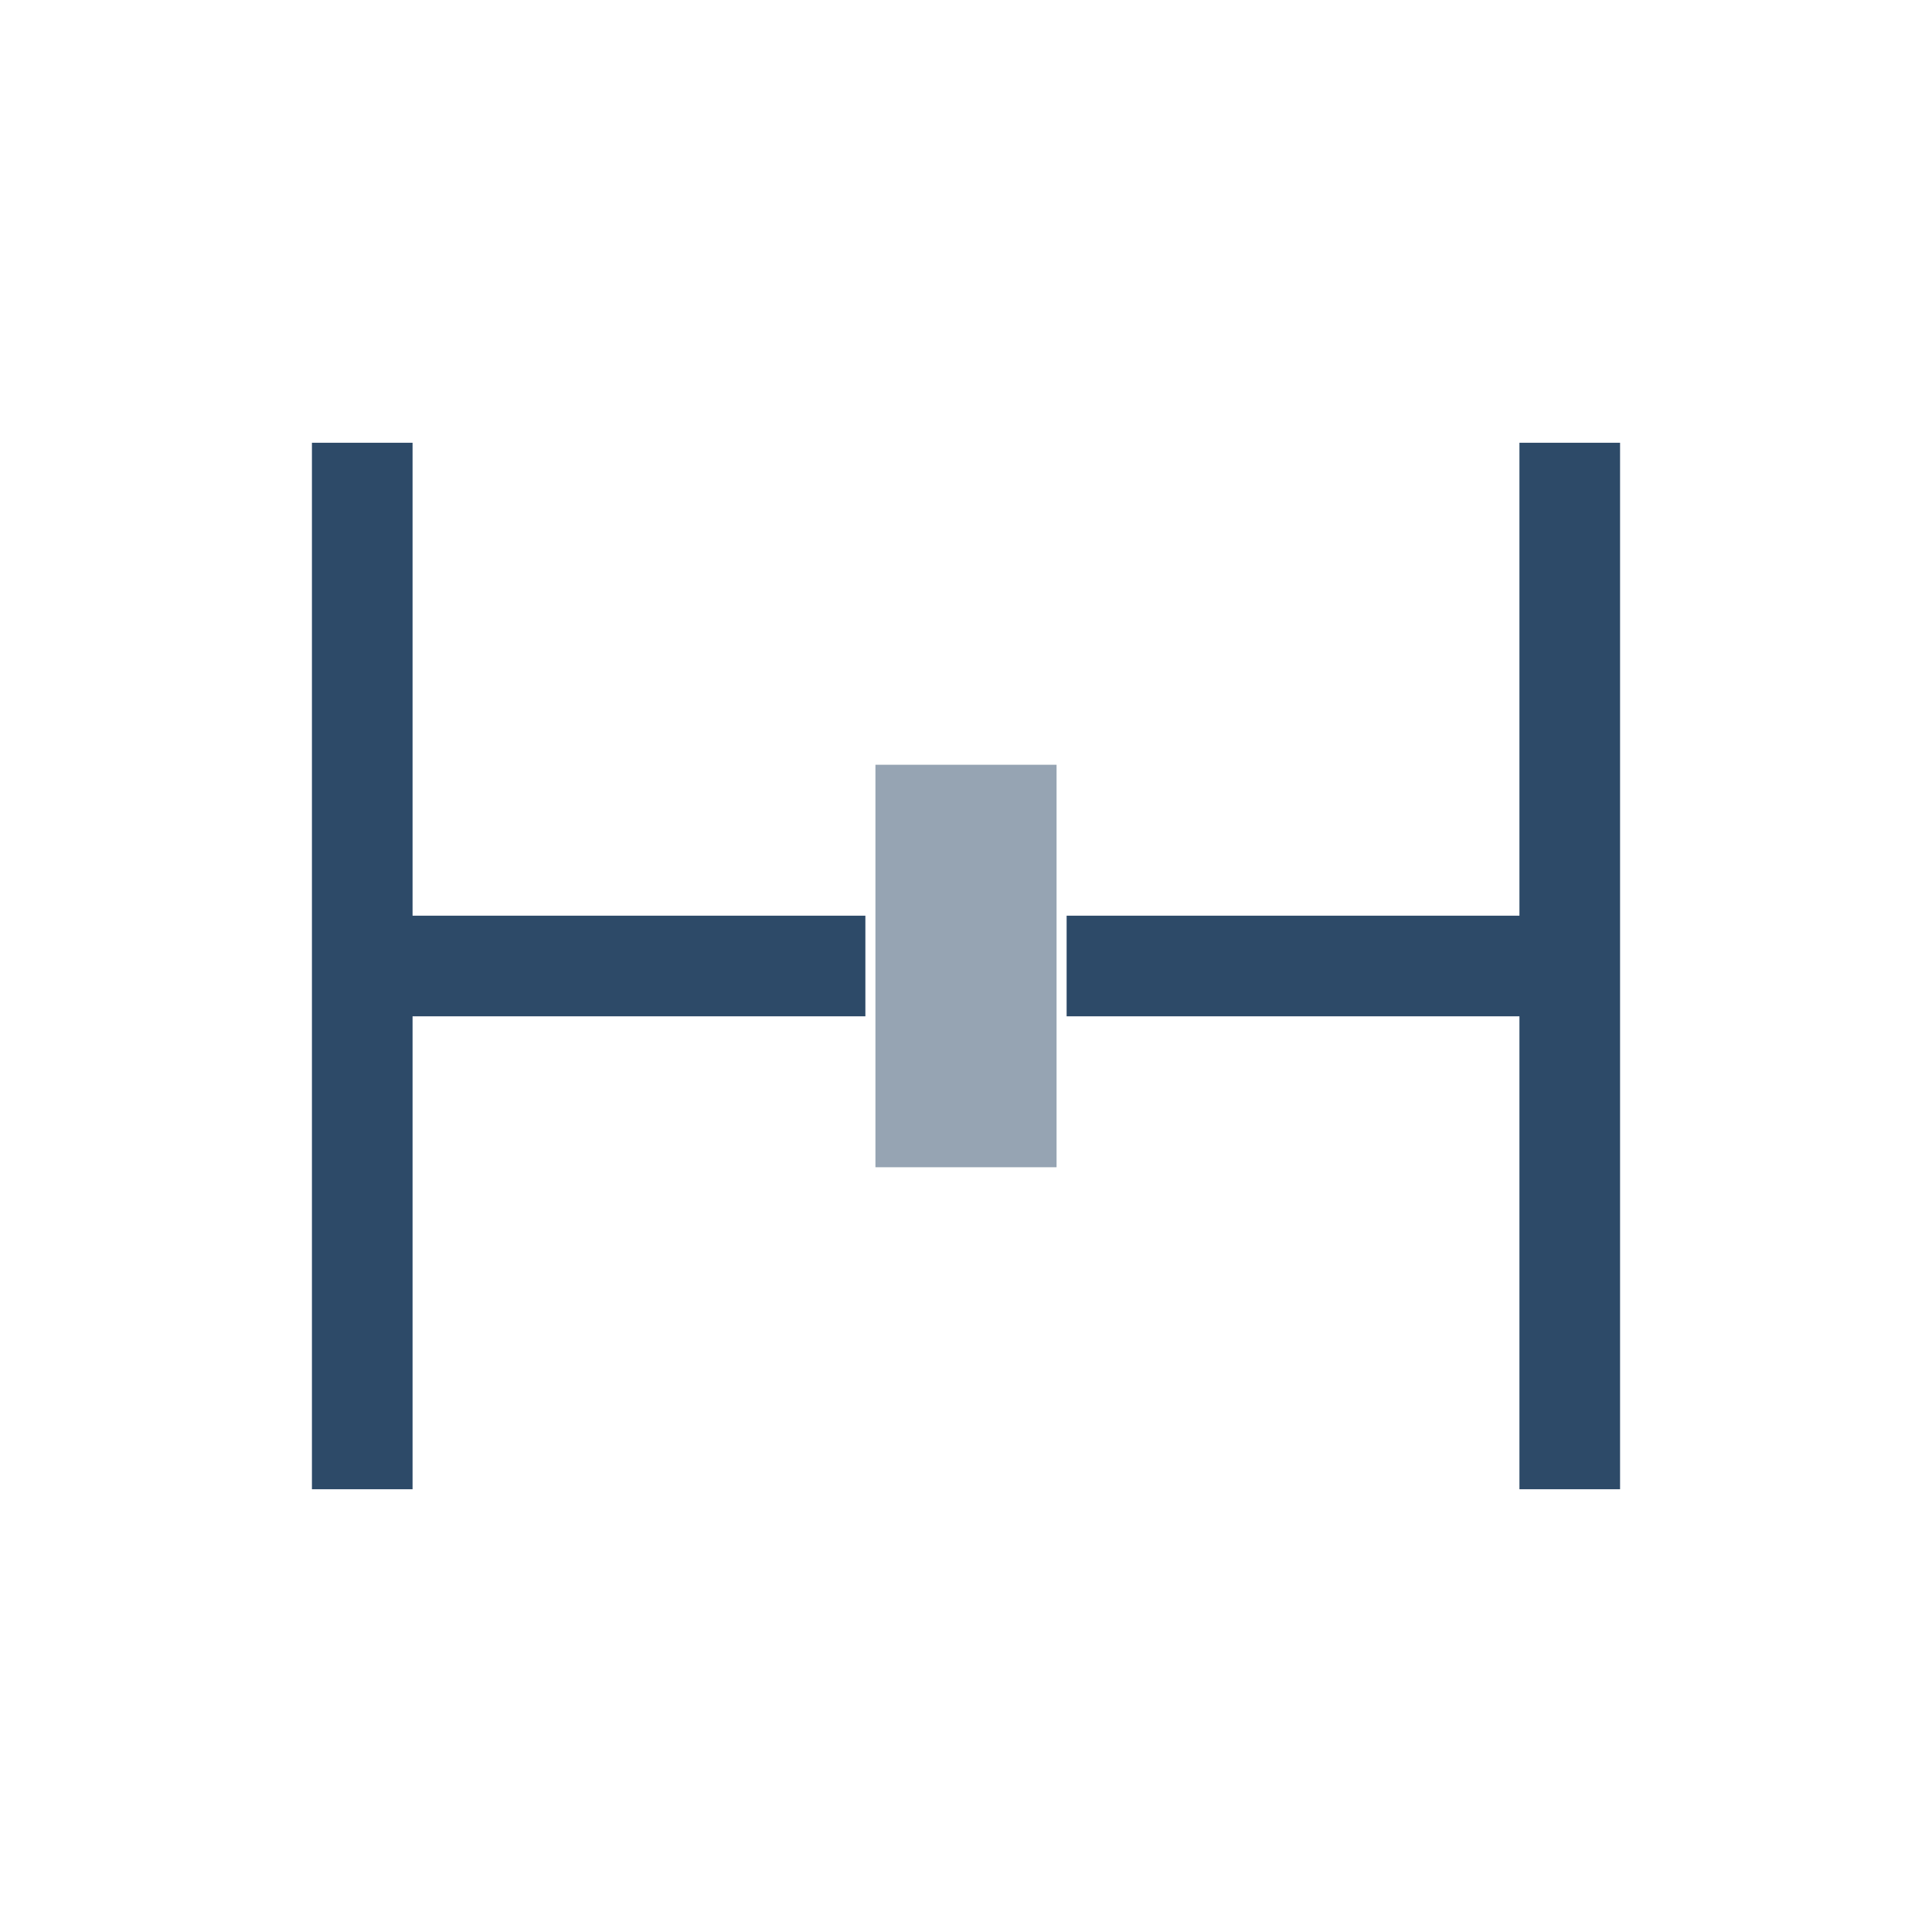
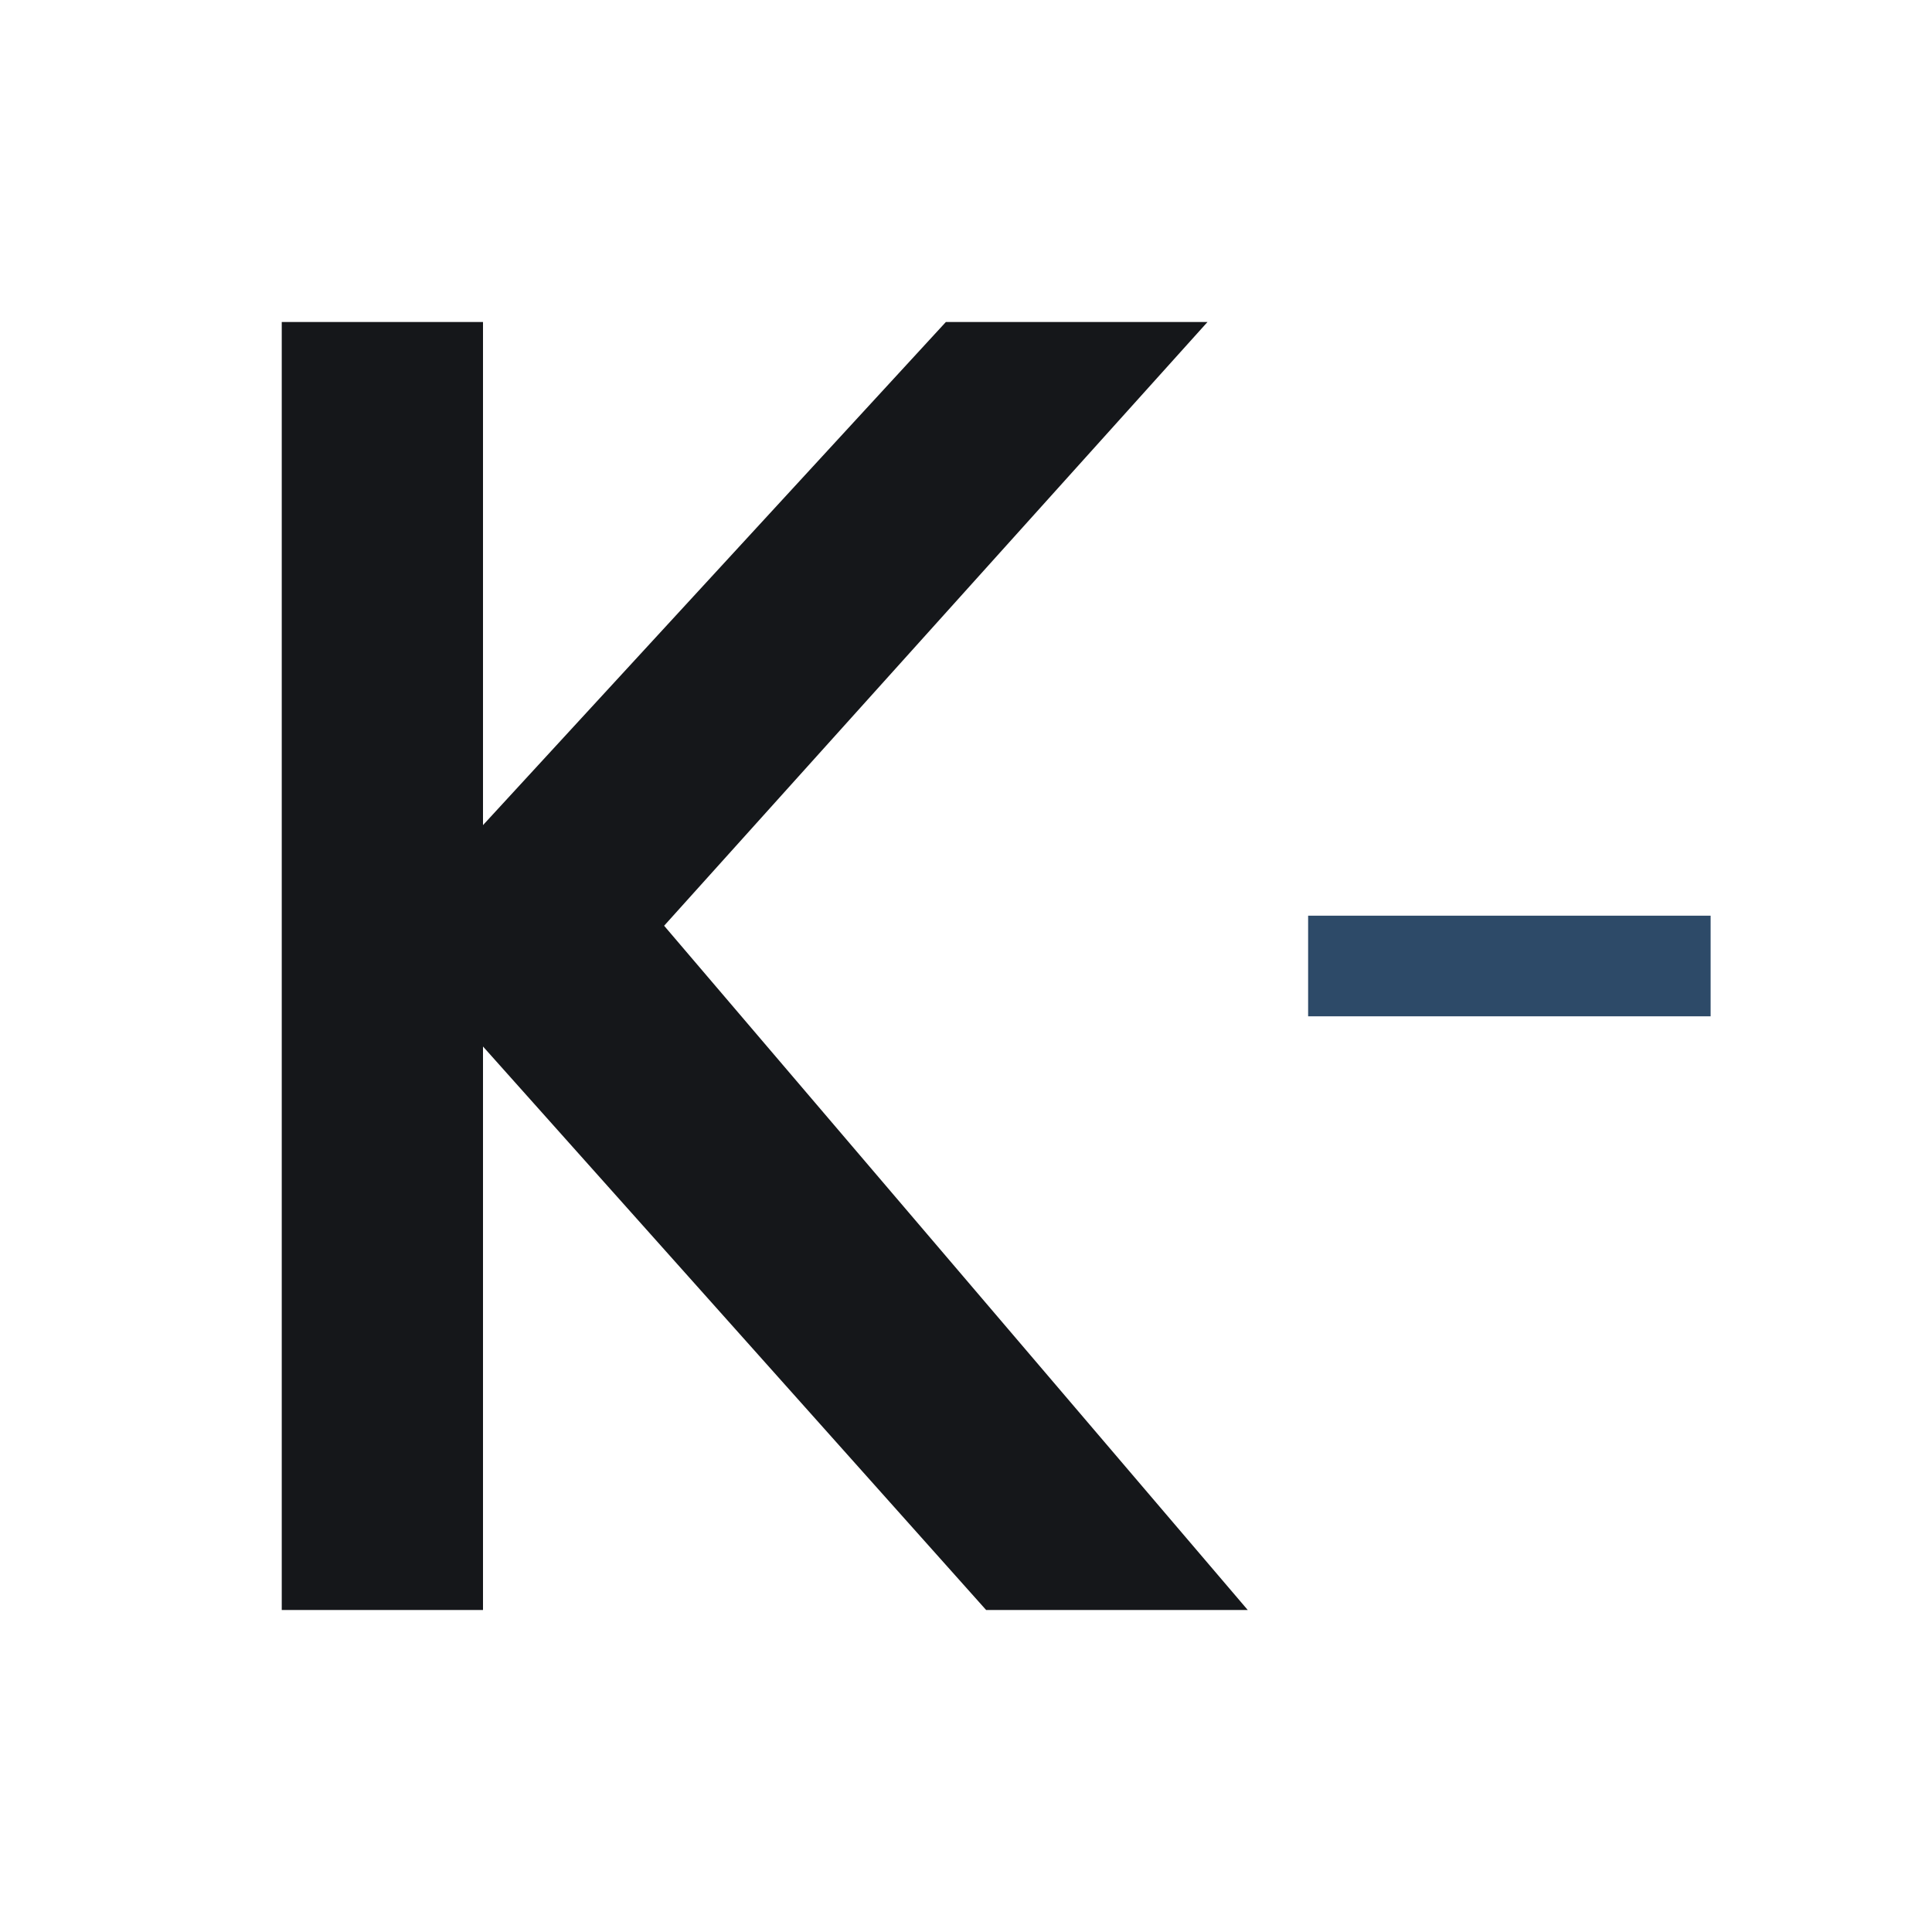
<svg xmlns="http://www.w3.org/2000/svg" viewBox="0 0 96 96" role="img" aria-labelledby="t">
-   <g fill="none" stroke="#2d4a68" stroke-width="5">
-     <path d="M18 22v52M18 48h25M78 22v52M53 48h25" />
-     <path d="M46 38v20M50 38v20" opacity=".5" />
-   </g>
+   <path fill="#15171a" d="M14 16h10v25l23-25h13L33 46l29 34H49L24 52v28H14Z" />
+   <path d="M65 48h20" stroke="#2d4a68" stroke-width="5" />
</svg>
